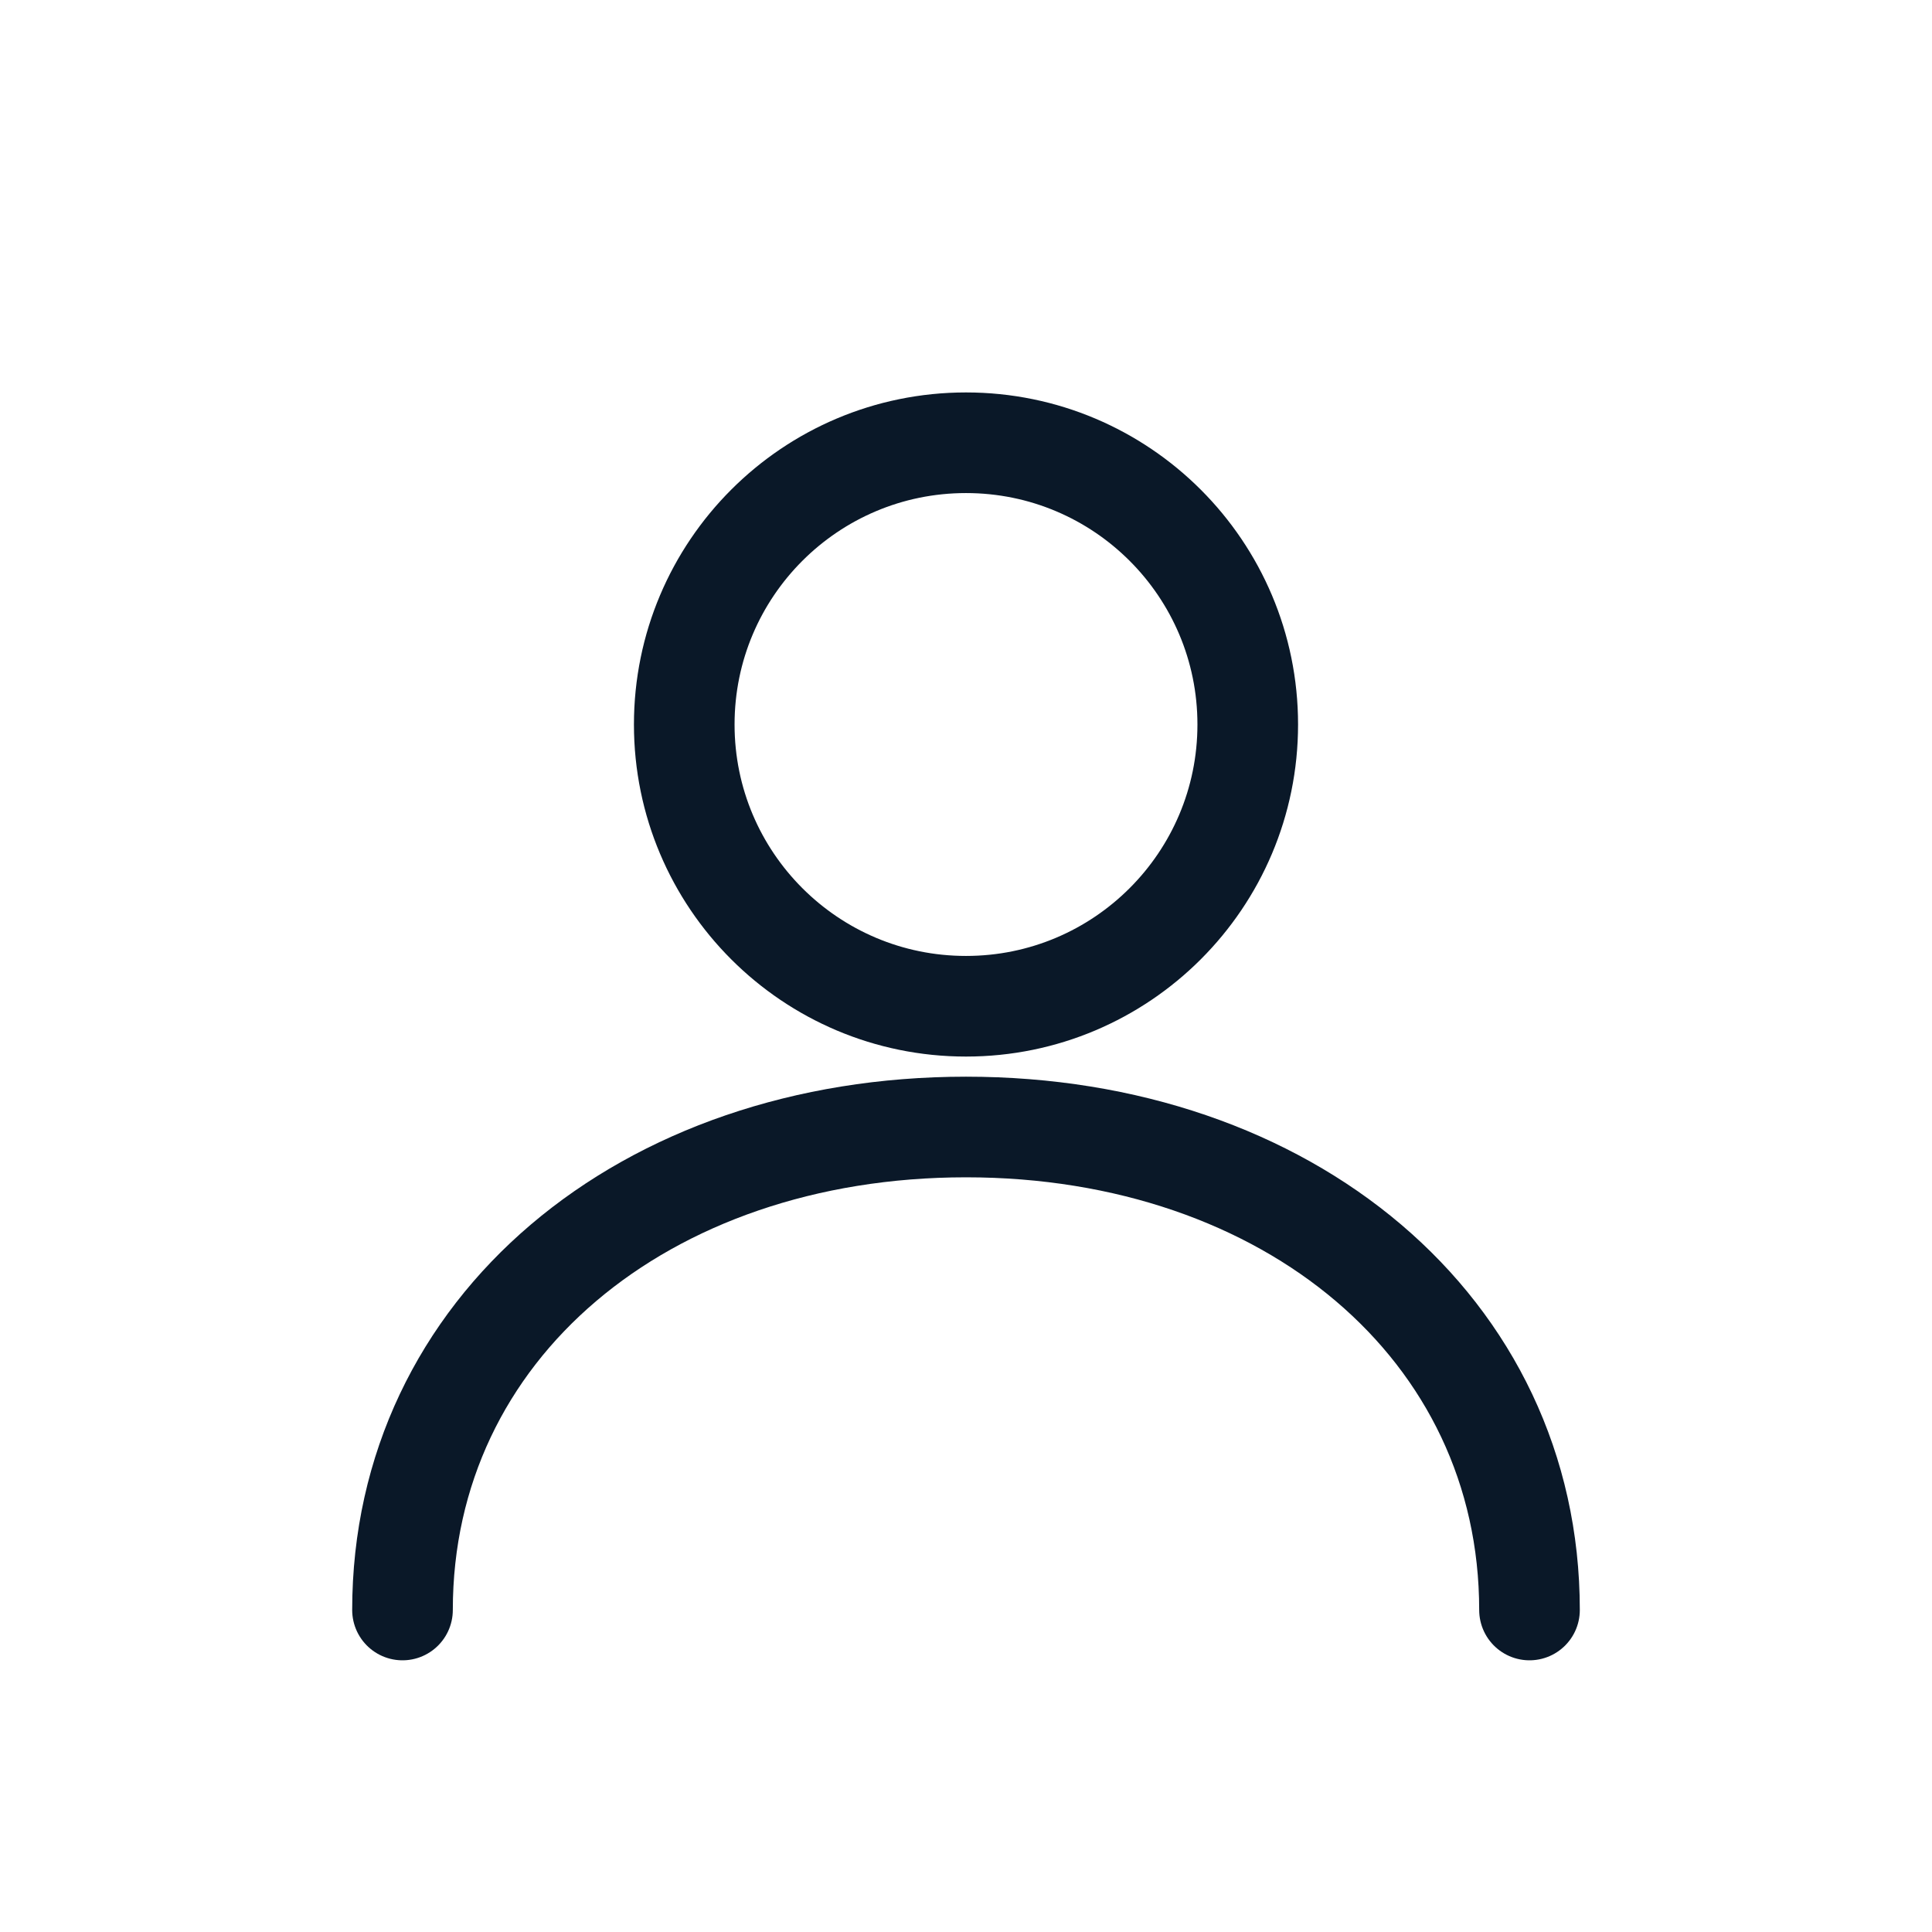
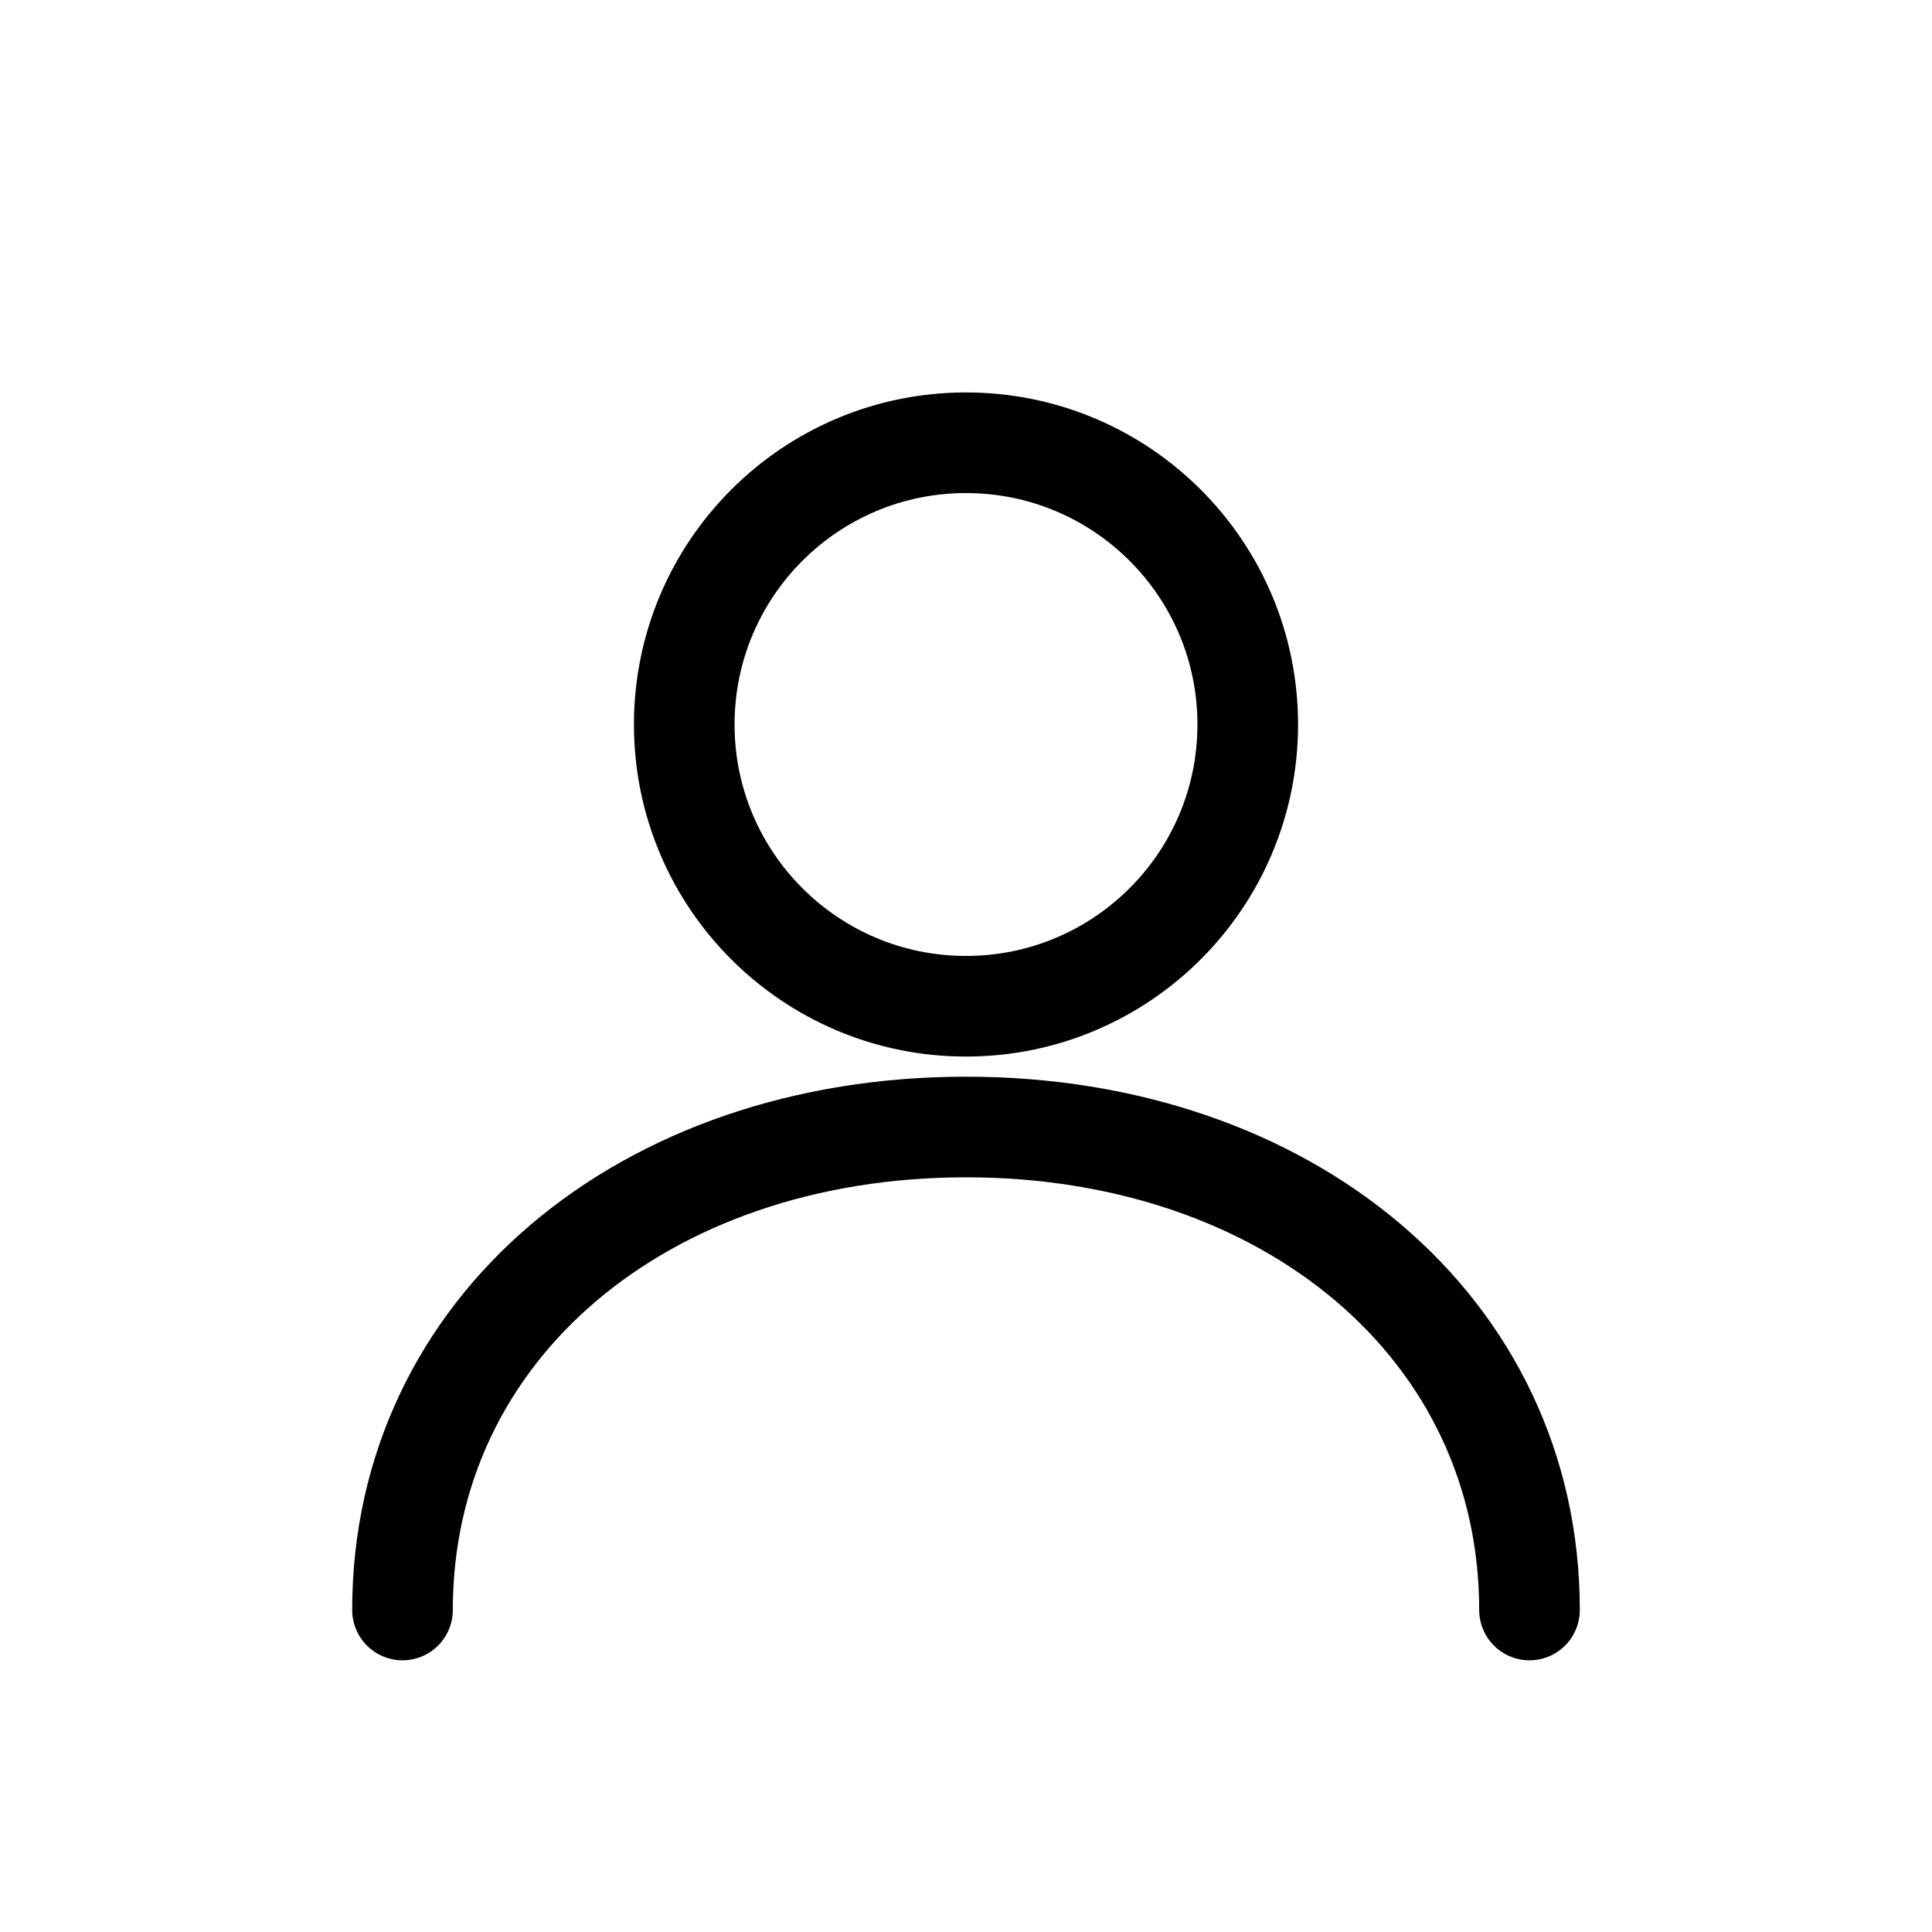
- <svg xmlns="http://www.w3.org/2000/svg" viewBox="0 0 24 24" fill="none" stroke="#0A1828" stroke-width="1.25" stroke-linecap="round" stroke-linejoin="round">
+ <svg xmlns="http://www.w3.org/2000/svg" viewBox="0 0 24 24" fill="none" stroke="currentColor" stroke-width="1.25" stroke-linecap="round" stroke-linejoin="round">
  <circle cx="12" cy="9" r="3.5" />
  <path d="M5 20c0-3.5 3-6 7-6s7 2.5 7 6" />
</svg>
